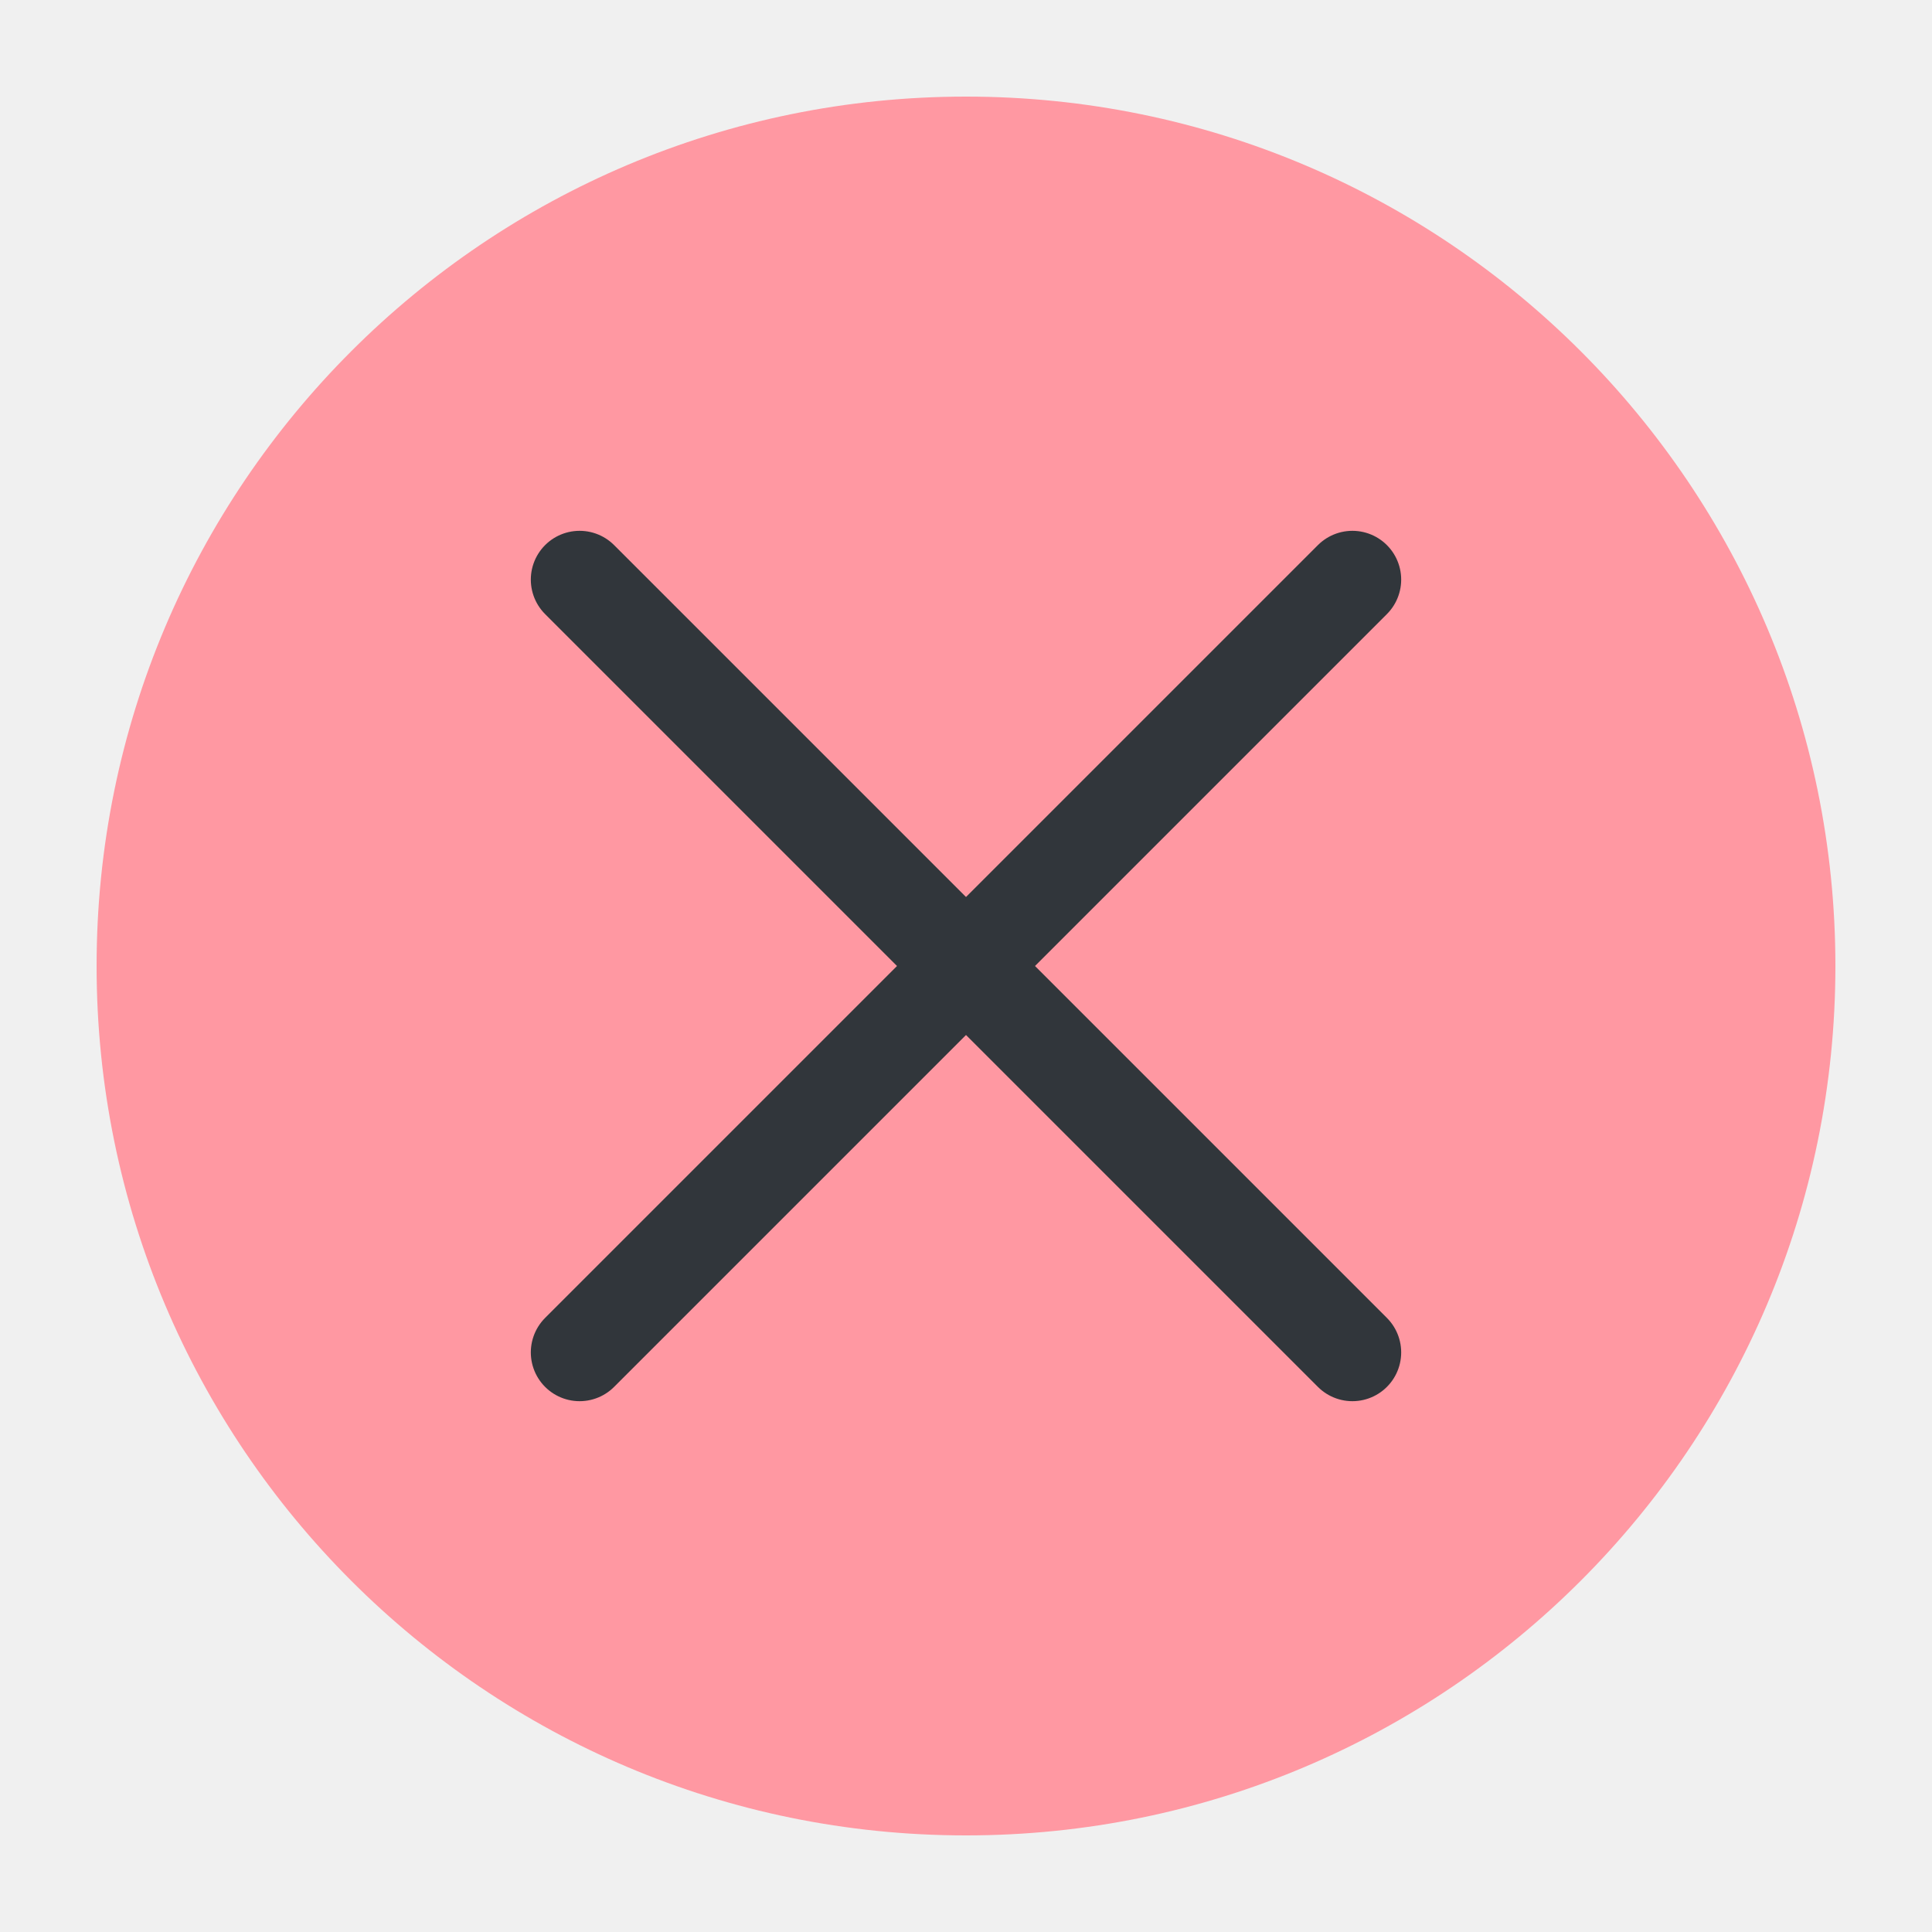
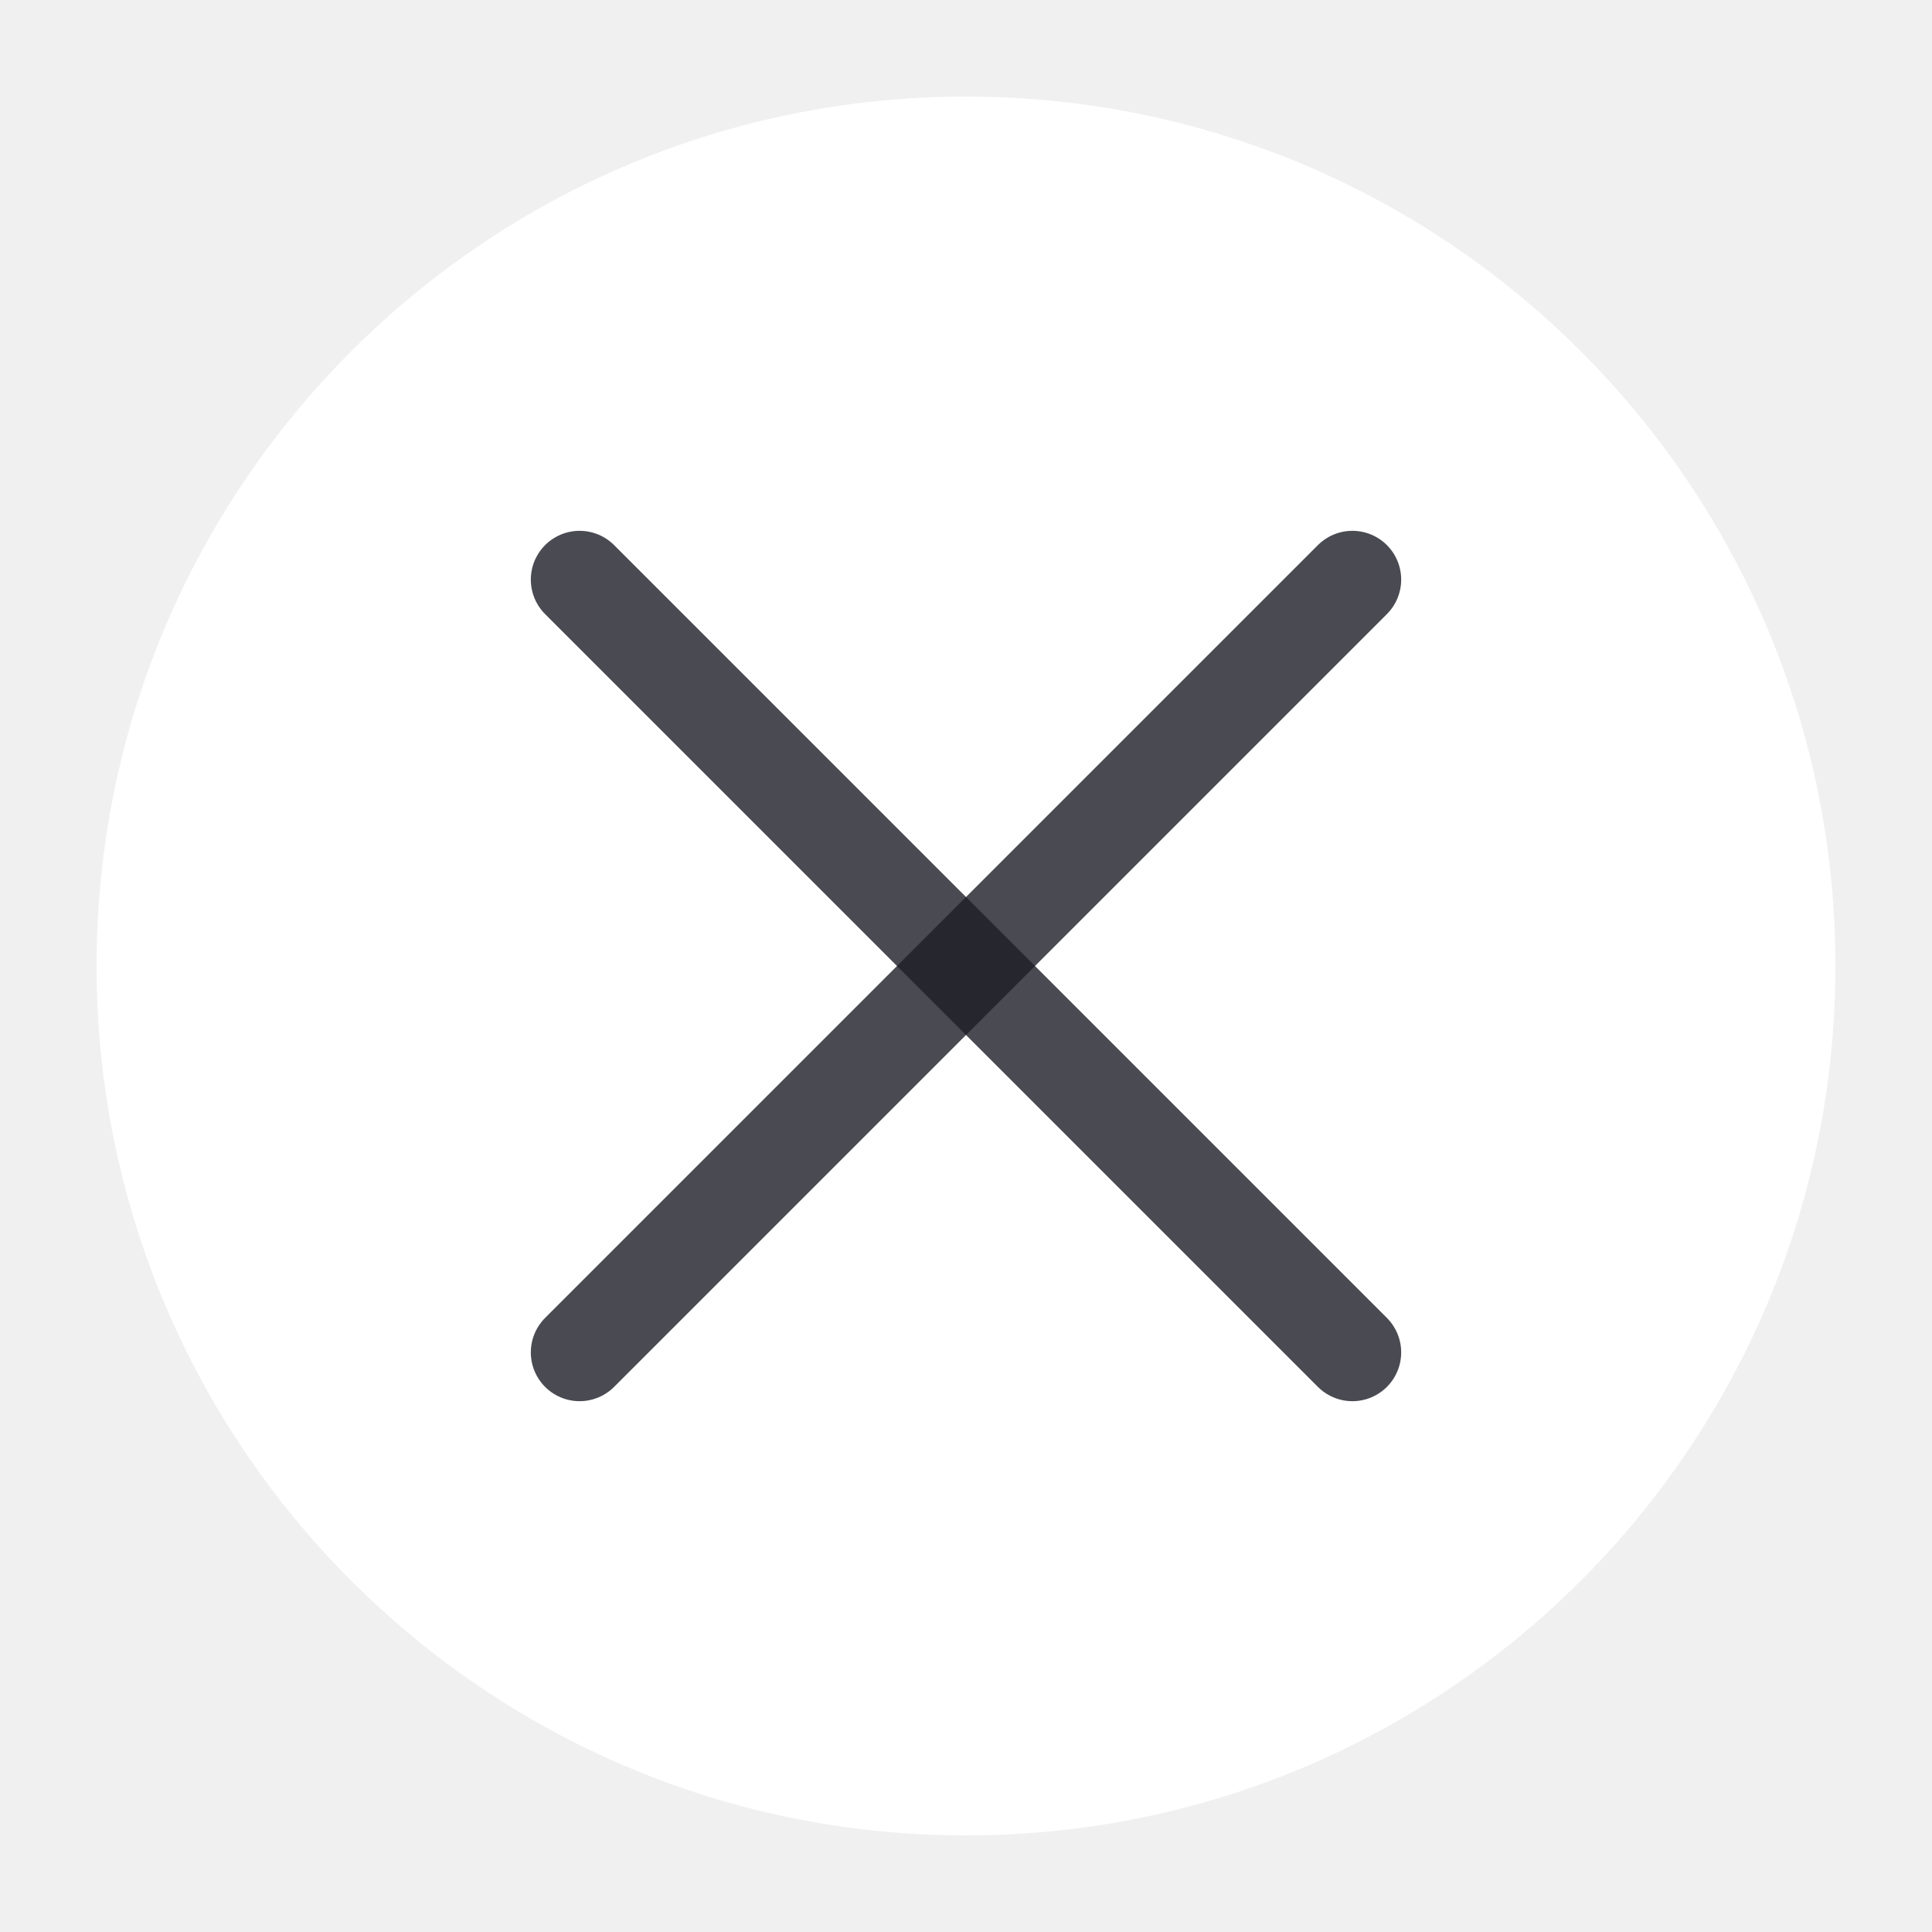
<svg xmlns="http://www.w3.org/2000/svg" viewBox="0 0 50 50" version="1.2" baseProfile="tiny">
  <defs>
</defs>
  <g fill="none" stroke="black" stroke-width="1" fill-rule="evenodd" stroke-linecap="square" stroke-linejoin="bevel">
-     <g fill="#ff98a2" fill-opacity="1" stroke="none" transform="matrix(2.5,0,0,2.5,2.5,2.5)" font-family="Source Code Pro" font-size="11" font-weight="400" font-style="normal">
+     <g fill="#ffffff" fill-opacity="1" stroke="none" transform="matrix(2.5,0,0,2.5,2.5,2.5)" font-family="Noto Sans" font-size="10" font-weight="400" font-style="normal">
      <circle cx="9" cy="9" r="9" />
    </g>
-     <g fill="none" stroke="#31363b" stroke-opacity="1" stroke-width="1.01" stroke-linecap="round" stroke-linejoin="miter" stroke-miterlimit="2" transform="matrix(2.5,0,0,2.5,2.5,2.5)" font-family="Source Code Pro" font-size="11" font-weight="400" font-style="normal">
+     <g fill="none" stroke="#1d1d27" stroke-opacity="0.8" stroke-width="1.01" stroke-linecap="round" stroke-linejoin="miter" stroke-miterlimit="2" transform="matrix(2.5,0,0,2.5,2.5,2.5)" font-family="Noto Sans" font-size="10" font-weight="400" font-style="normal">
      <polyline fill="none" vector-effect="none" points="5,5 13,13 " />
      <polyline fill="none" vector-effect="none" points="13,5 5,13 " />
    </g>
-     <g fill="none" stroke="#000000" stroke-opacity="1" stroke-width="1" stroke-linecap="square" stroke-linejoin="bevel" transform="matrix(1,0,0,1,0,0)" font-family="Source Code Pro" font-size="11" font-weight="400" font-style="normal">
+     <g fill="none" stroke="#000000" stroke-opacity="1" stroke-width="1" stroke-linecap="square" stroke-linejoin="bevel" transform="matrix(1,0,0,1,0,0)" font-family="Noto Sans" font-size="10" font-weight="400" font-style="normal">
</g>
  </g>
</svg>
